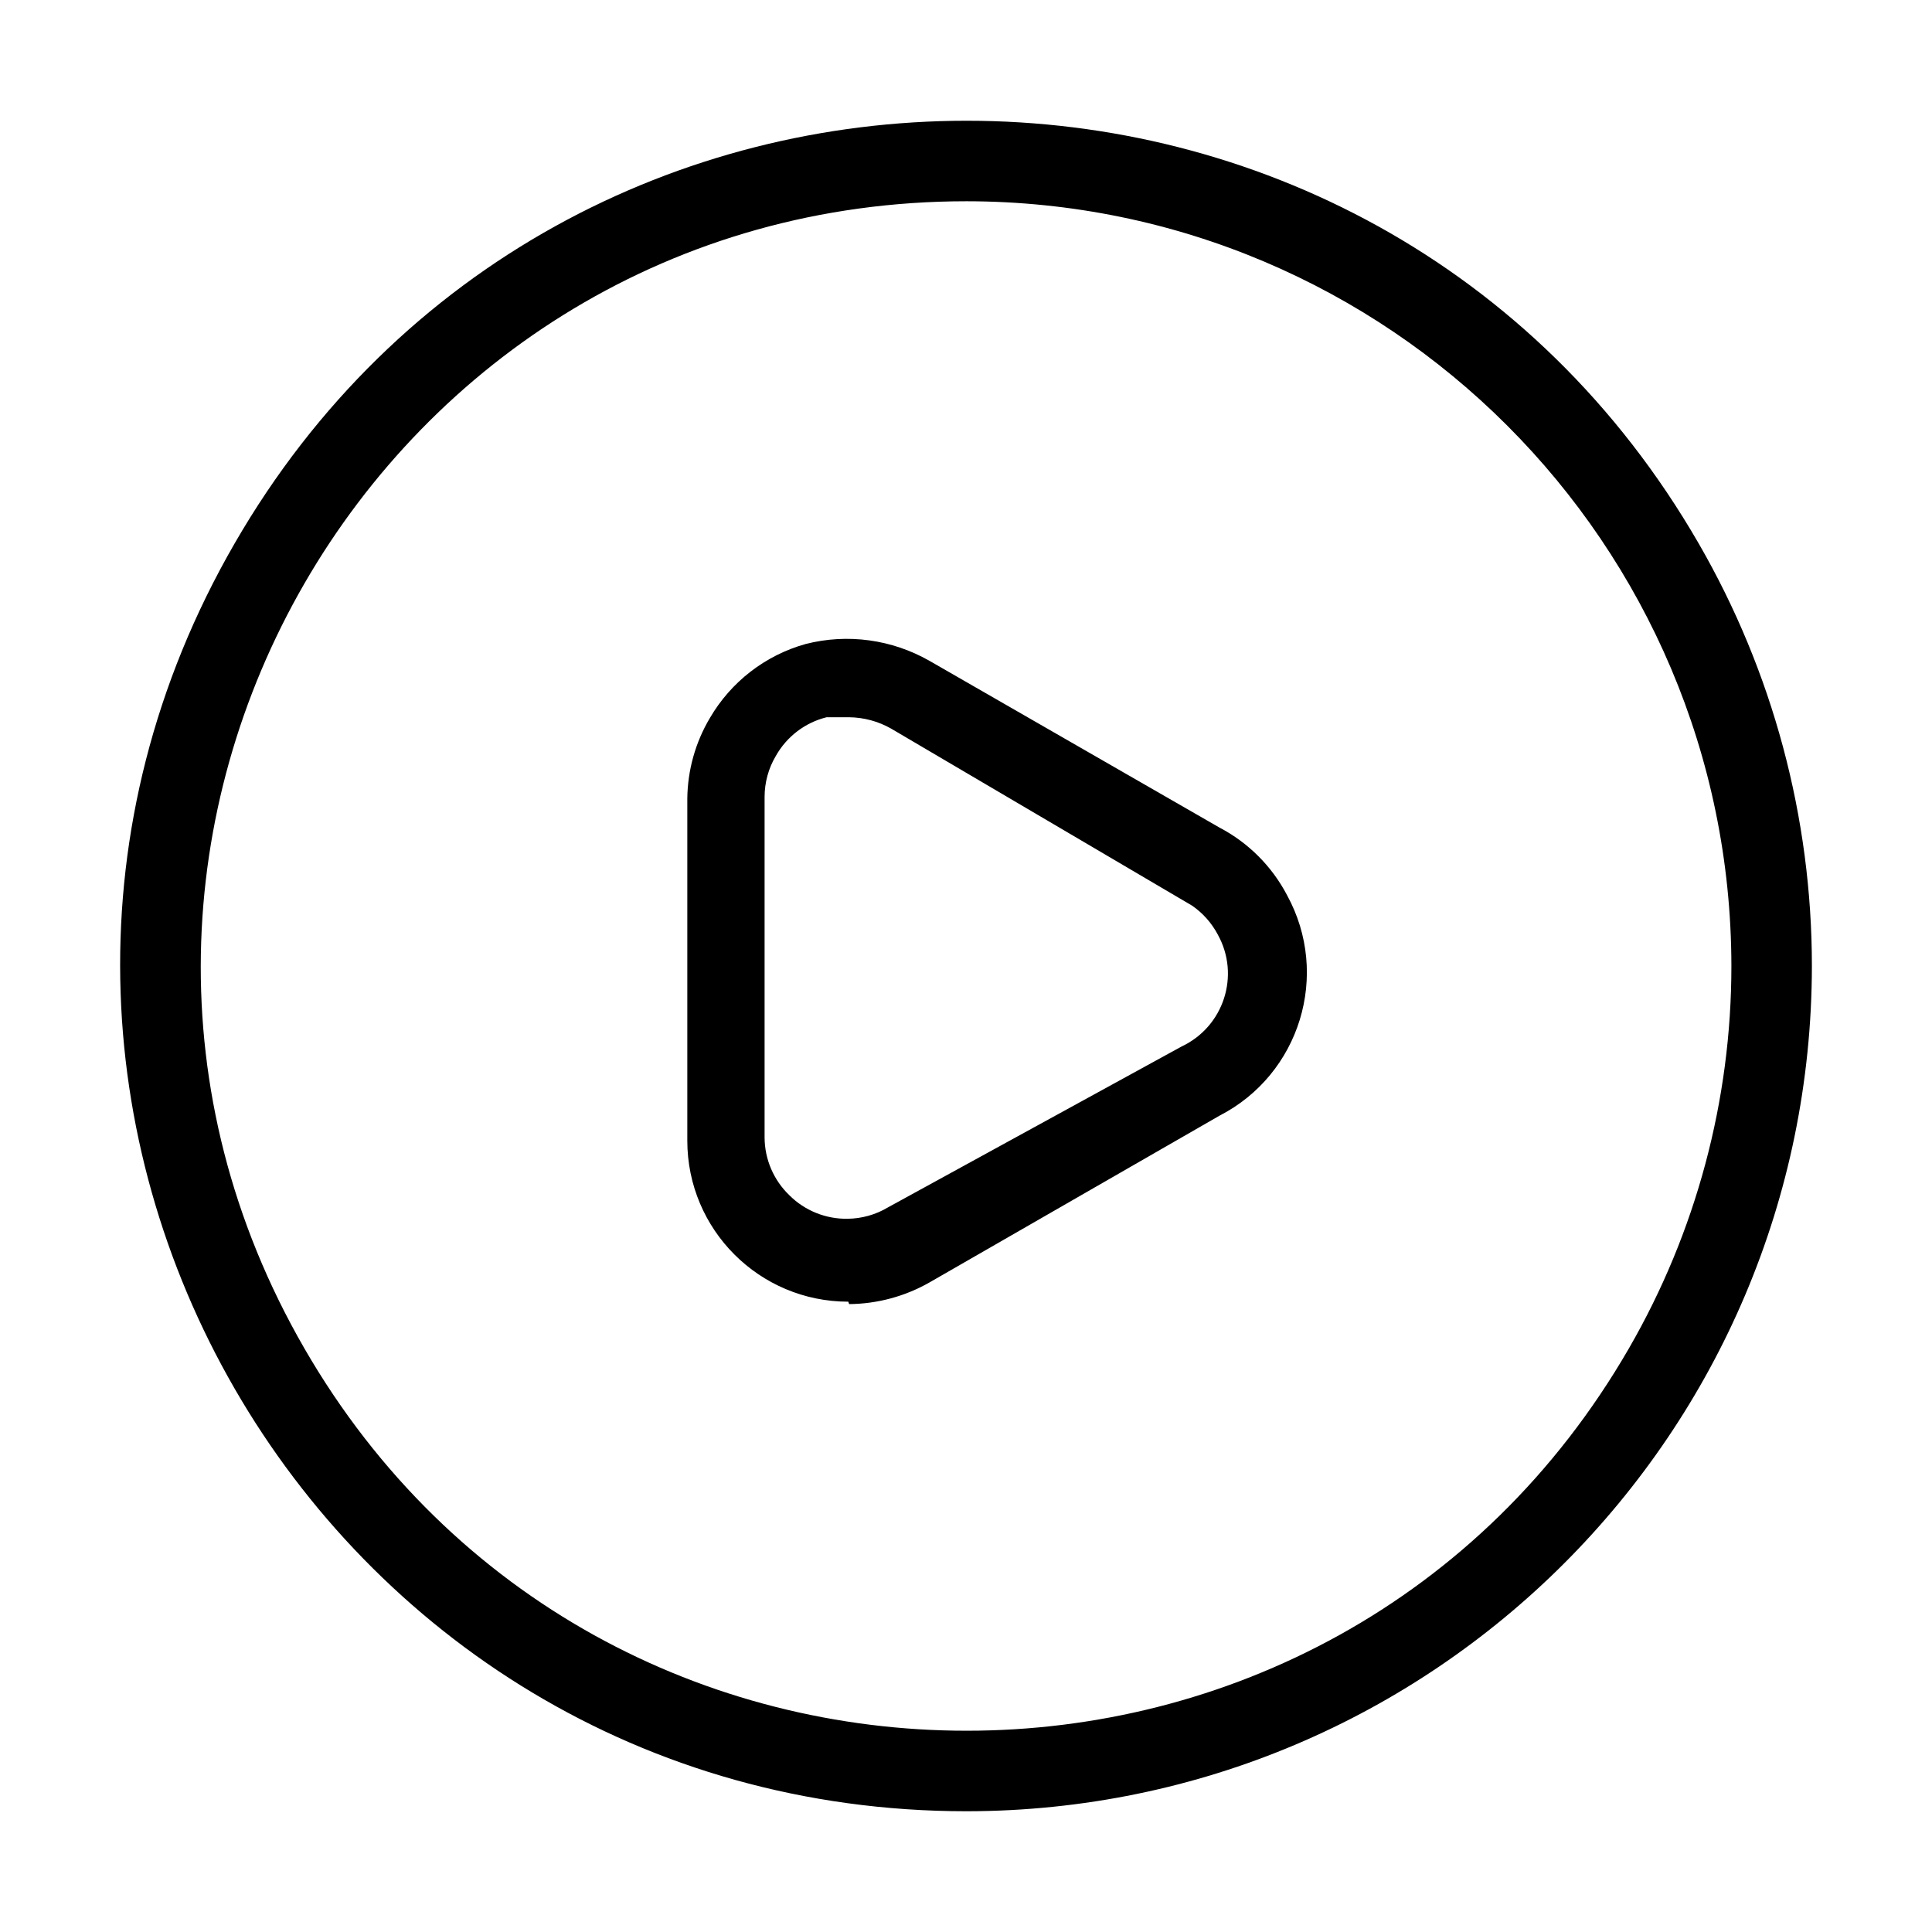
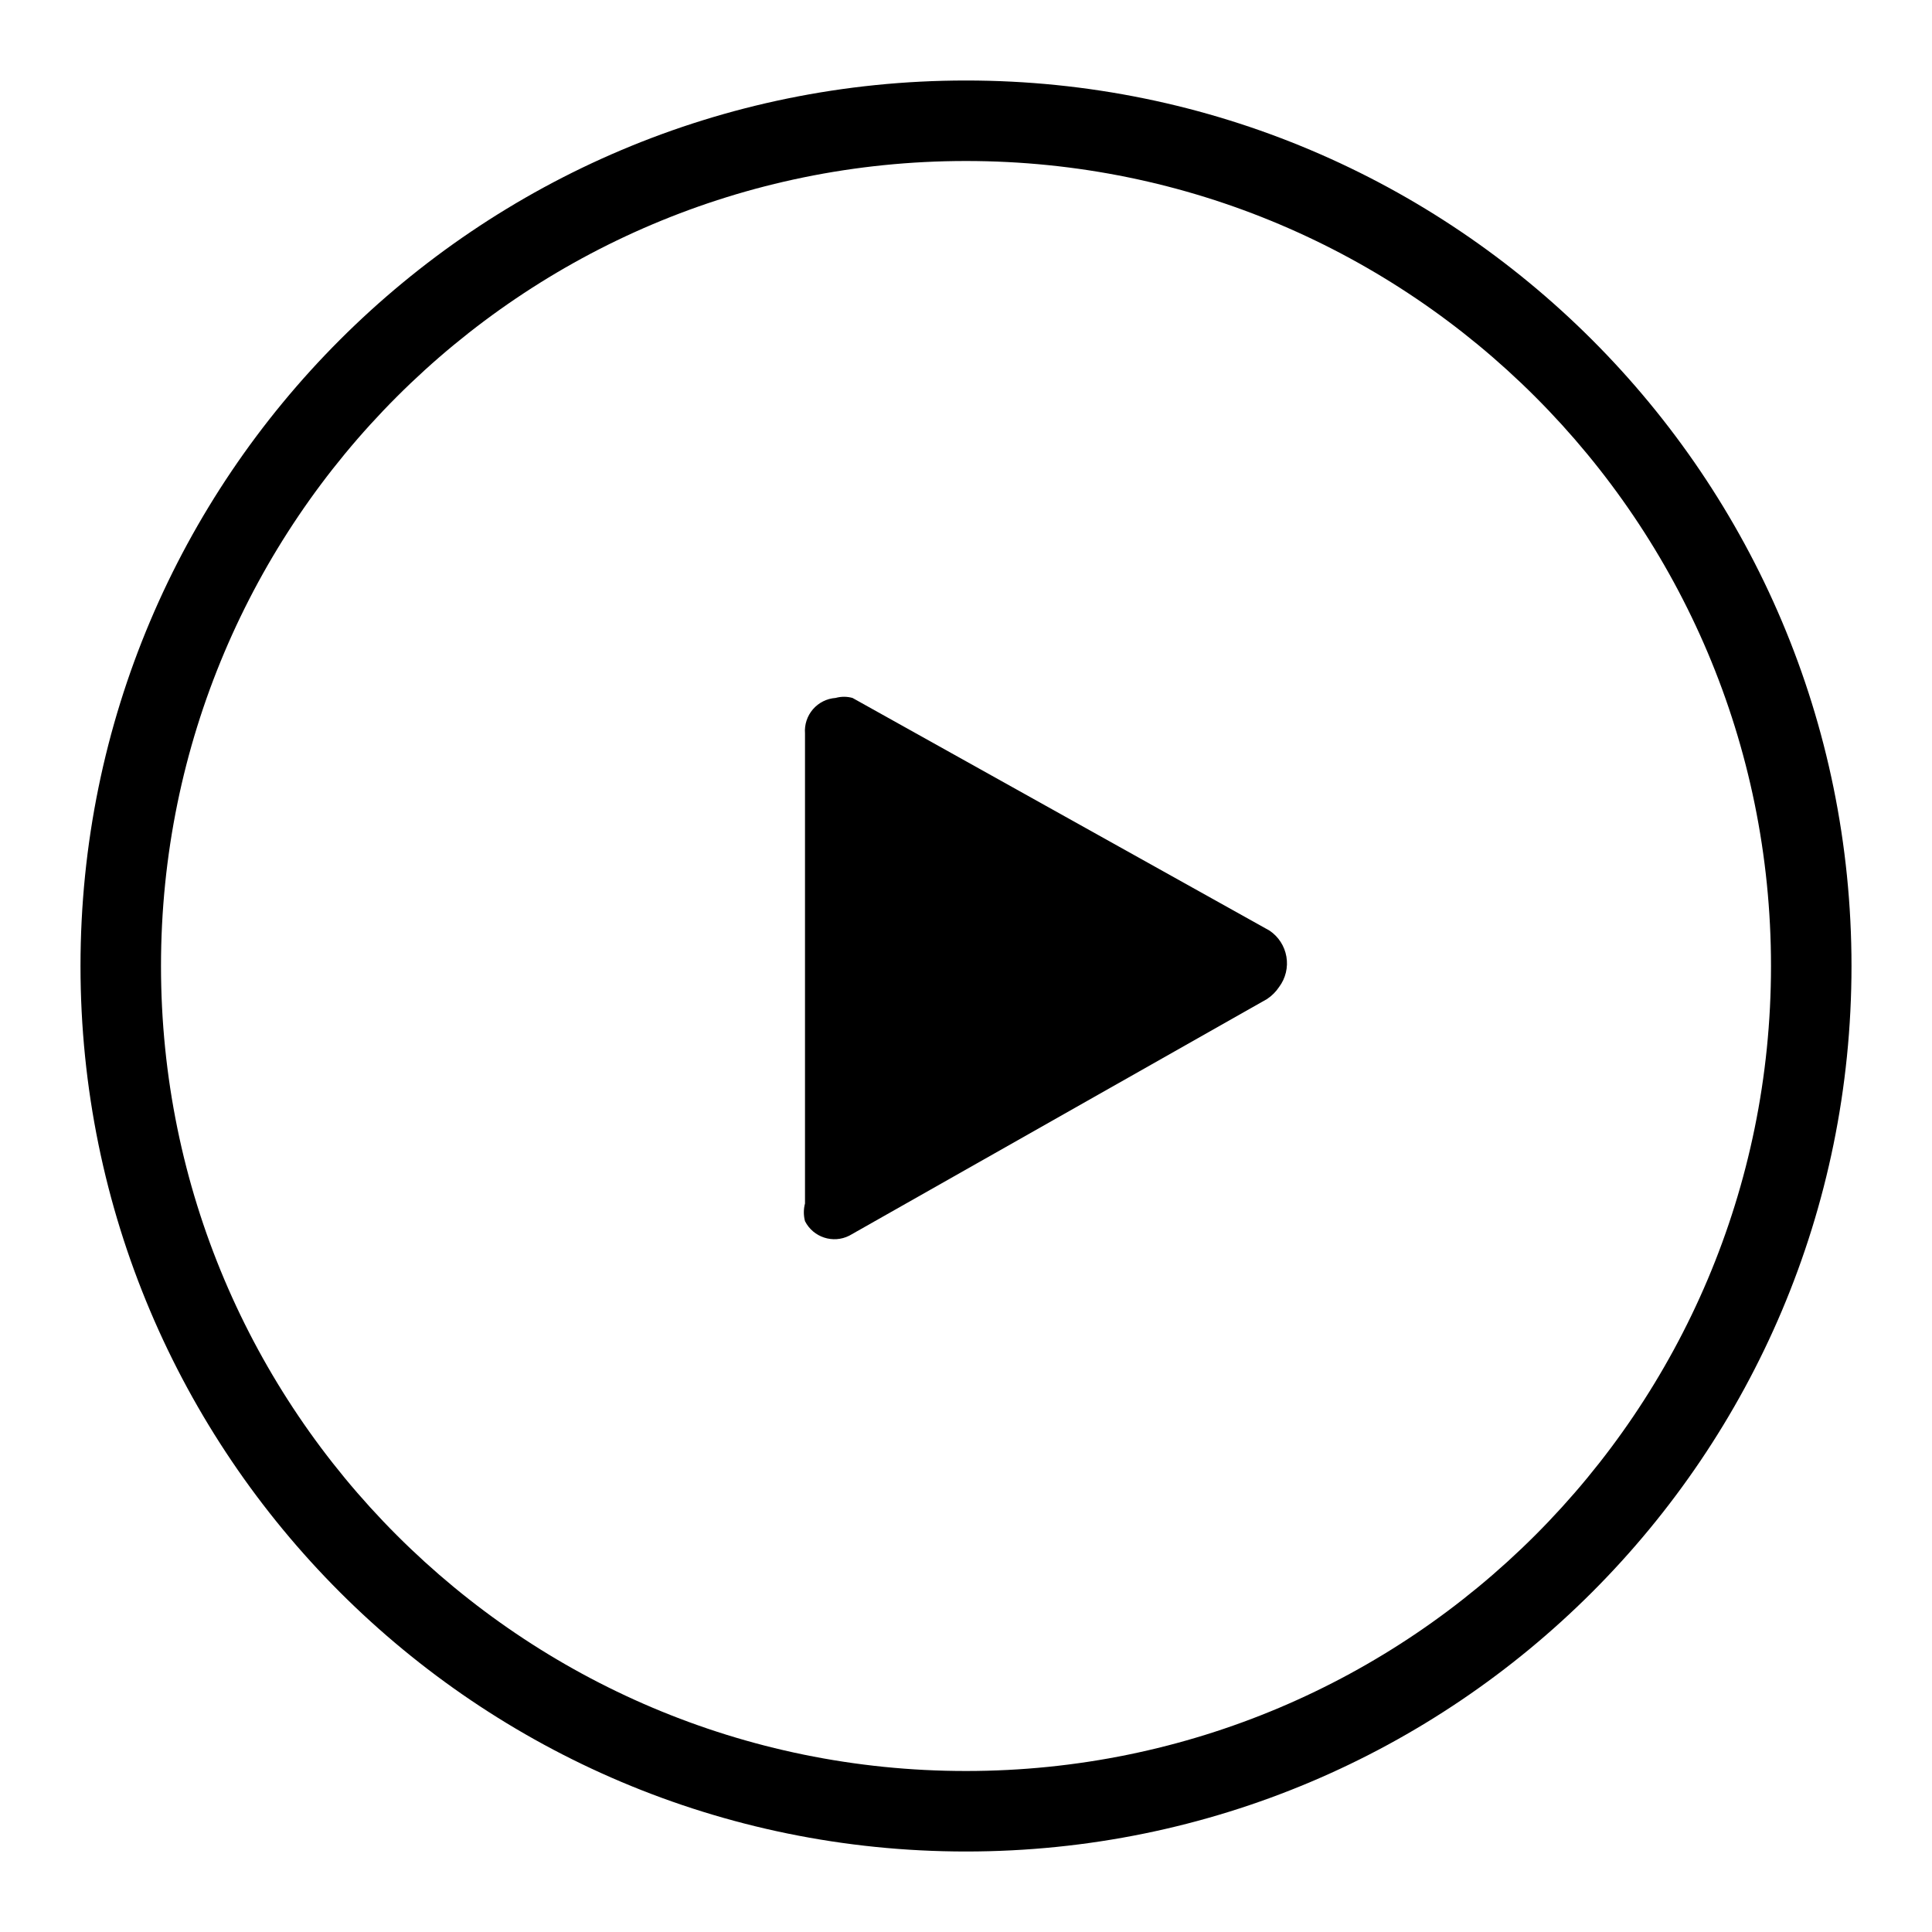
- <svg xmlns="http://www.w3.org/2000/svg" viewBox="0 0 24 24">
-   <path d="M 12.008 22.5 C 3.925 22.5 -1.127 13.75 2.915 6.75 C 6.956 -0.25 17.06 -0.25 21.101 6.75 C 22.023 8.346 22.508 10.157 22.508 12 C 22.502 17.797 17.805 22.494 12.008 22.5 Z M 12.008 2.5 C 4.695 2.5 0.124 10.417 3.781 16.75 C 7.437 23.083 16.579 23.083 20.235 16.75 C 21.069 15.306 21.508 13.668 21.508 12 C 21.502 6.756 17.252 2.506 12.008 2.5 Z M 10.538 16.17 C 9.433 16.17 8.538 15.275 8.538 14.17 L 8.538 9.92 C 8.542 9.568 8.638 9.223 8.818 8.92 C 9.08 8.47 9.507 8.14 10.008 8 C 10.529 7.867 11.081 7.943 11.548 8.21 L 15.148 10.28 C 15.507 10.468 15.8 10.761 15.988 11.12 C 16.529 12.107 16.149 13.346 15.148 13.86 L 11.548 15.93 C 11.243 16.104 10.899 16.197 10.548 16.2 Z M 10.268 8.91 C 10.001 8.976 9.773 9.15 9.638 9.39 C 9.546 9.544 9.498 9.721 9.498 9.9 L 9.498 14.13 C 9.499 14.402 9.611 14.662 9.808 14.85 C 9.999 15.04 10.259 15.144 10.528 15.14 C 10.704 15.138 10.877 15.09 11.028 15 L 14.678 13 C 15.202 12.754 15.409 12.116 15.128 11.61 C 15.052 11.466 14.942 11.342 14.808 11.25 L 11.068 9.05 C 10.909 8.96 10.73 8.912 10.548 8.91 Z" />
+ <svg xmlns="http://www.w3.org/2000/svg" width="24" height="24" viewBox="0 0 24 24">
+   <path d="M15.77,11.56,10.59,8.67a.39.39,0,0,0-.21,0,.41.41,0,0,0-.38.44v5.84a.43.43,0,0,0,0,.22.41.41,0,0,0,.55.18l5.19-2.94a.54.54,0,0,0,.15-.15A.49.49,0,0,0,15.77,11.56Z" />
+   <path d="M12,1A11,11,0,1,0,23,12,11,11,0,0,0,12,1Zm0,21A10,10,0,1,1,22,12,10,10,0,0,1,12,22Z" />
</svg>
